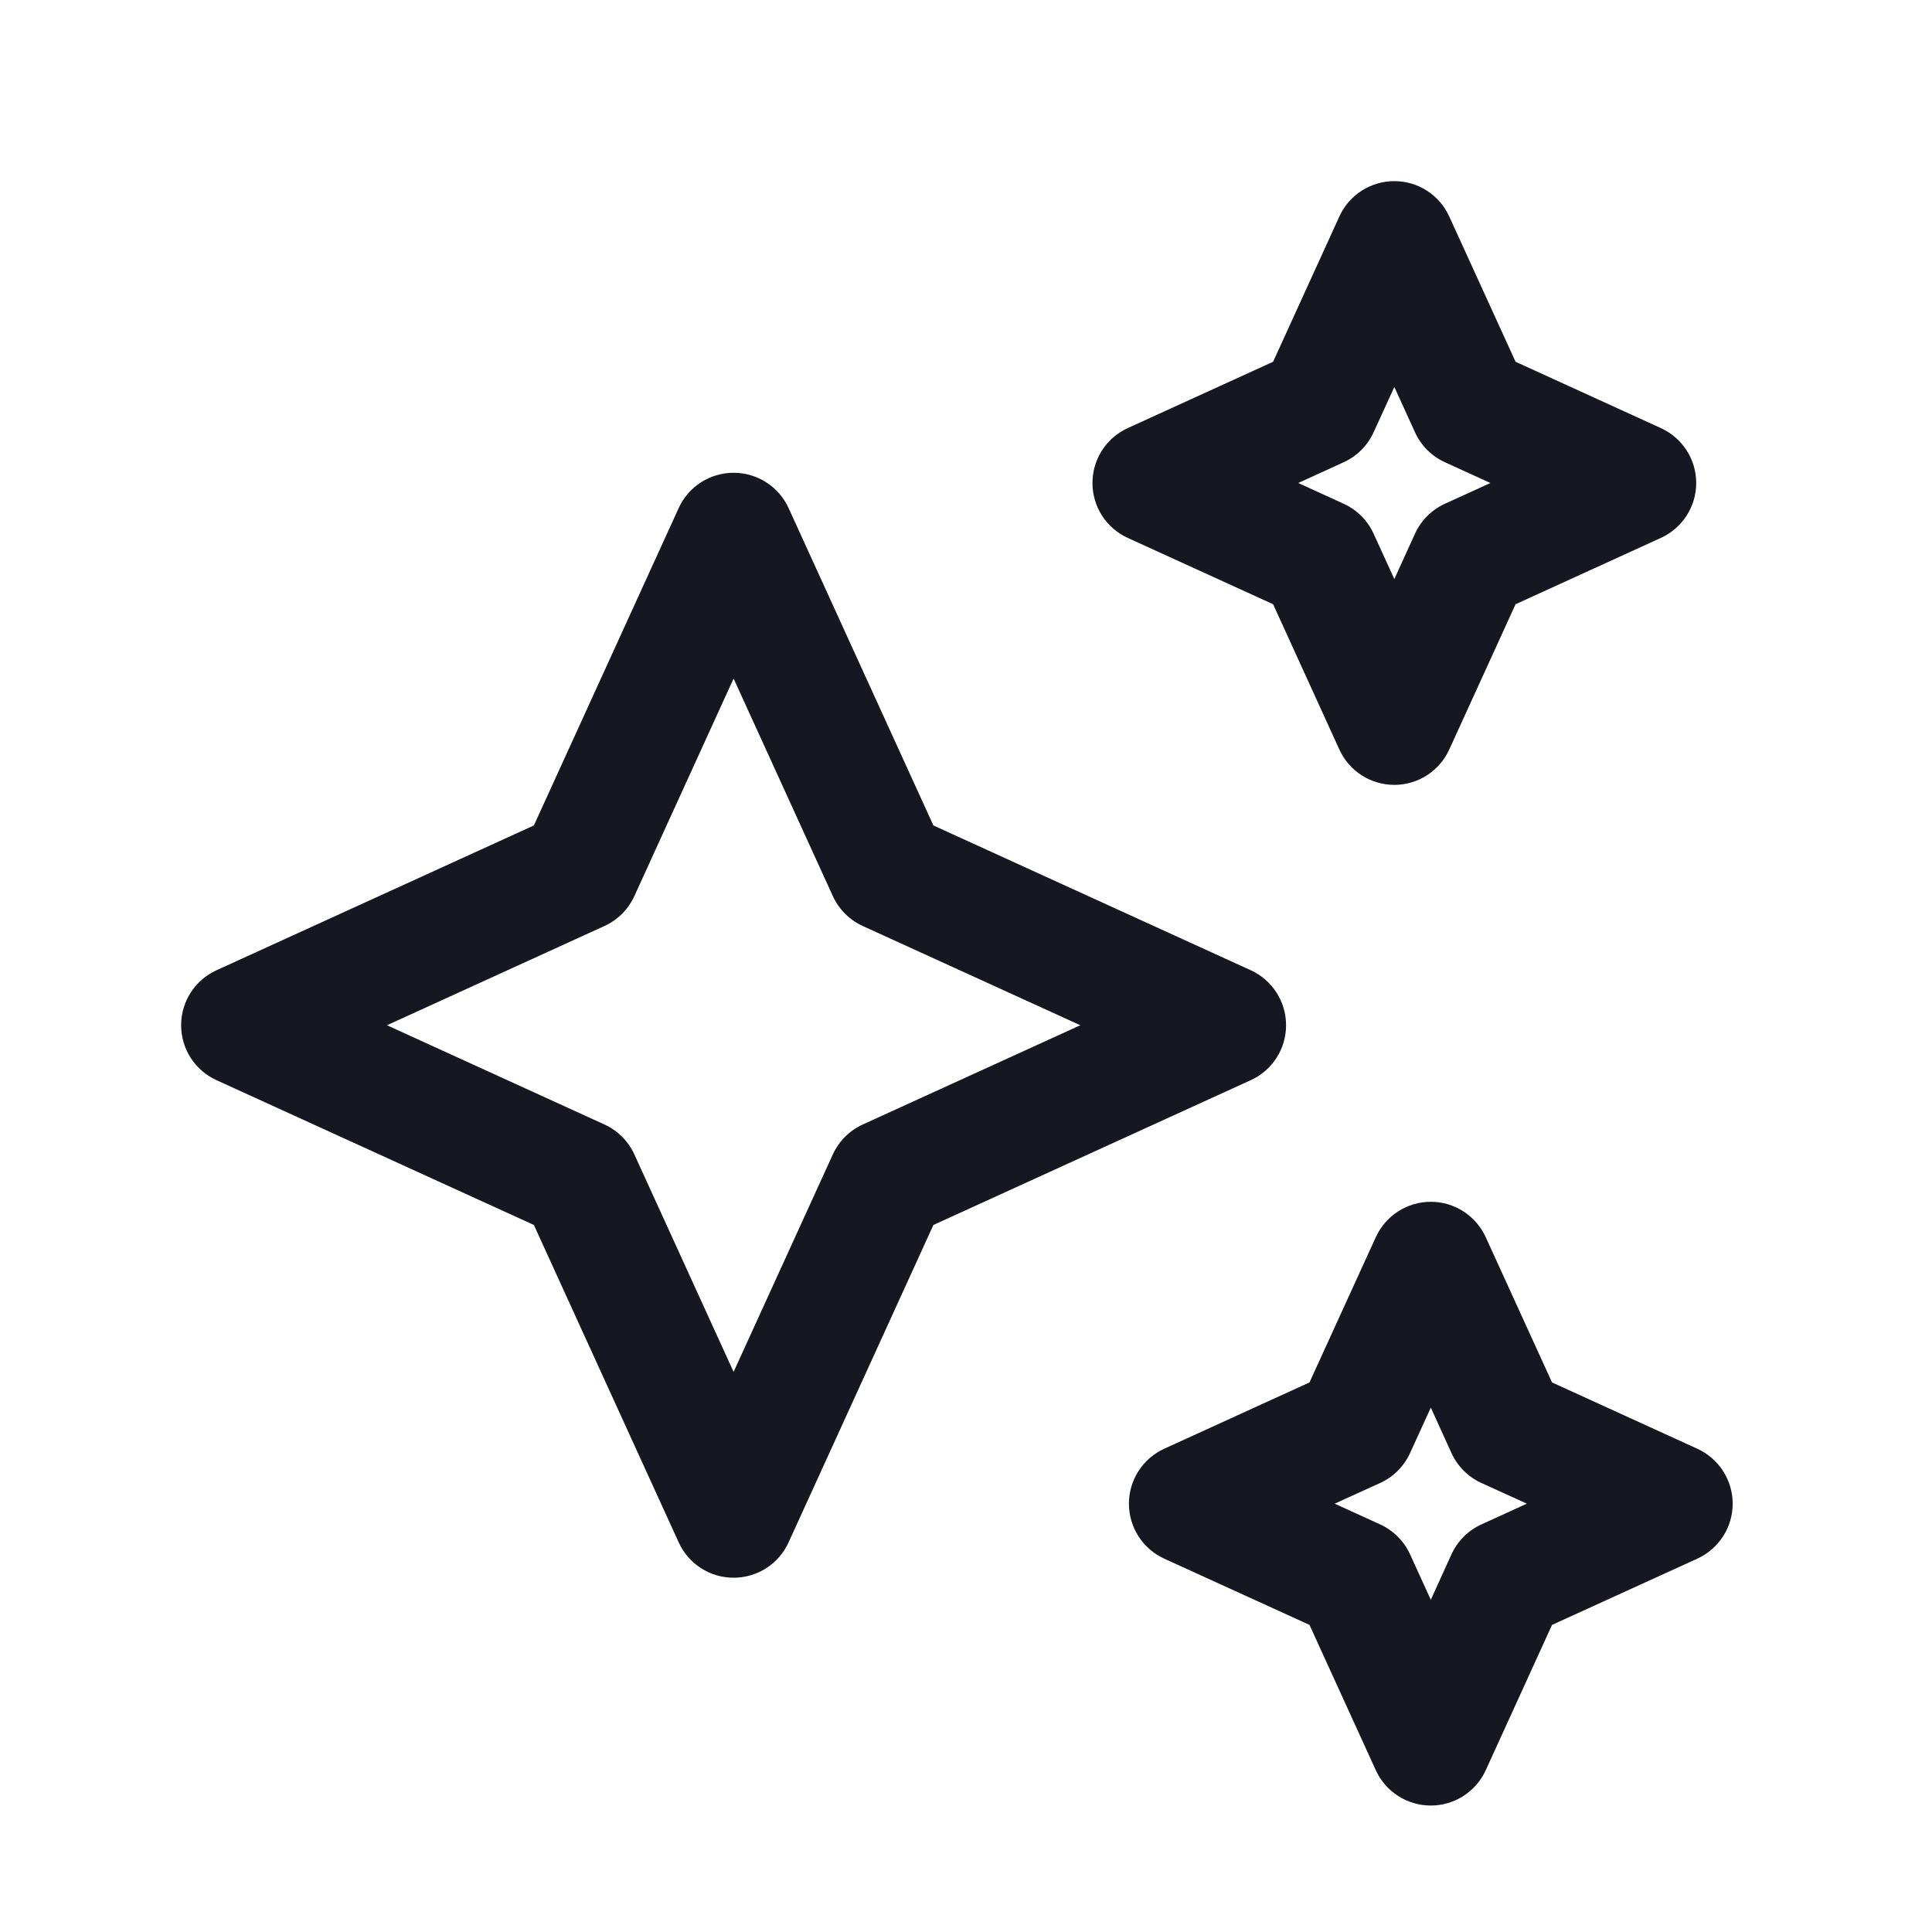
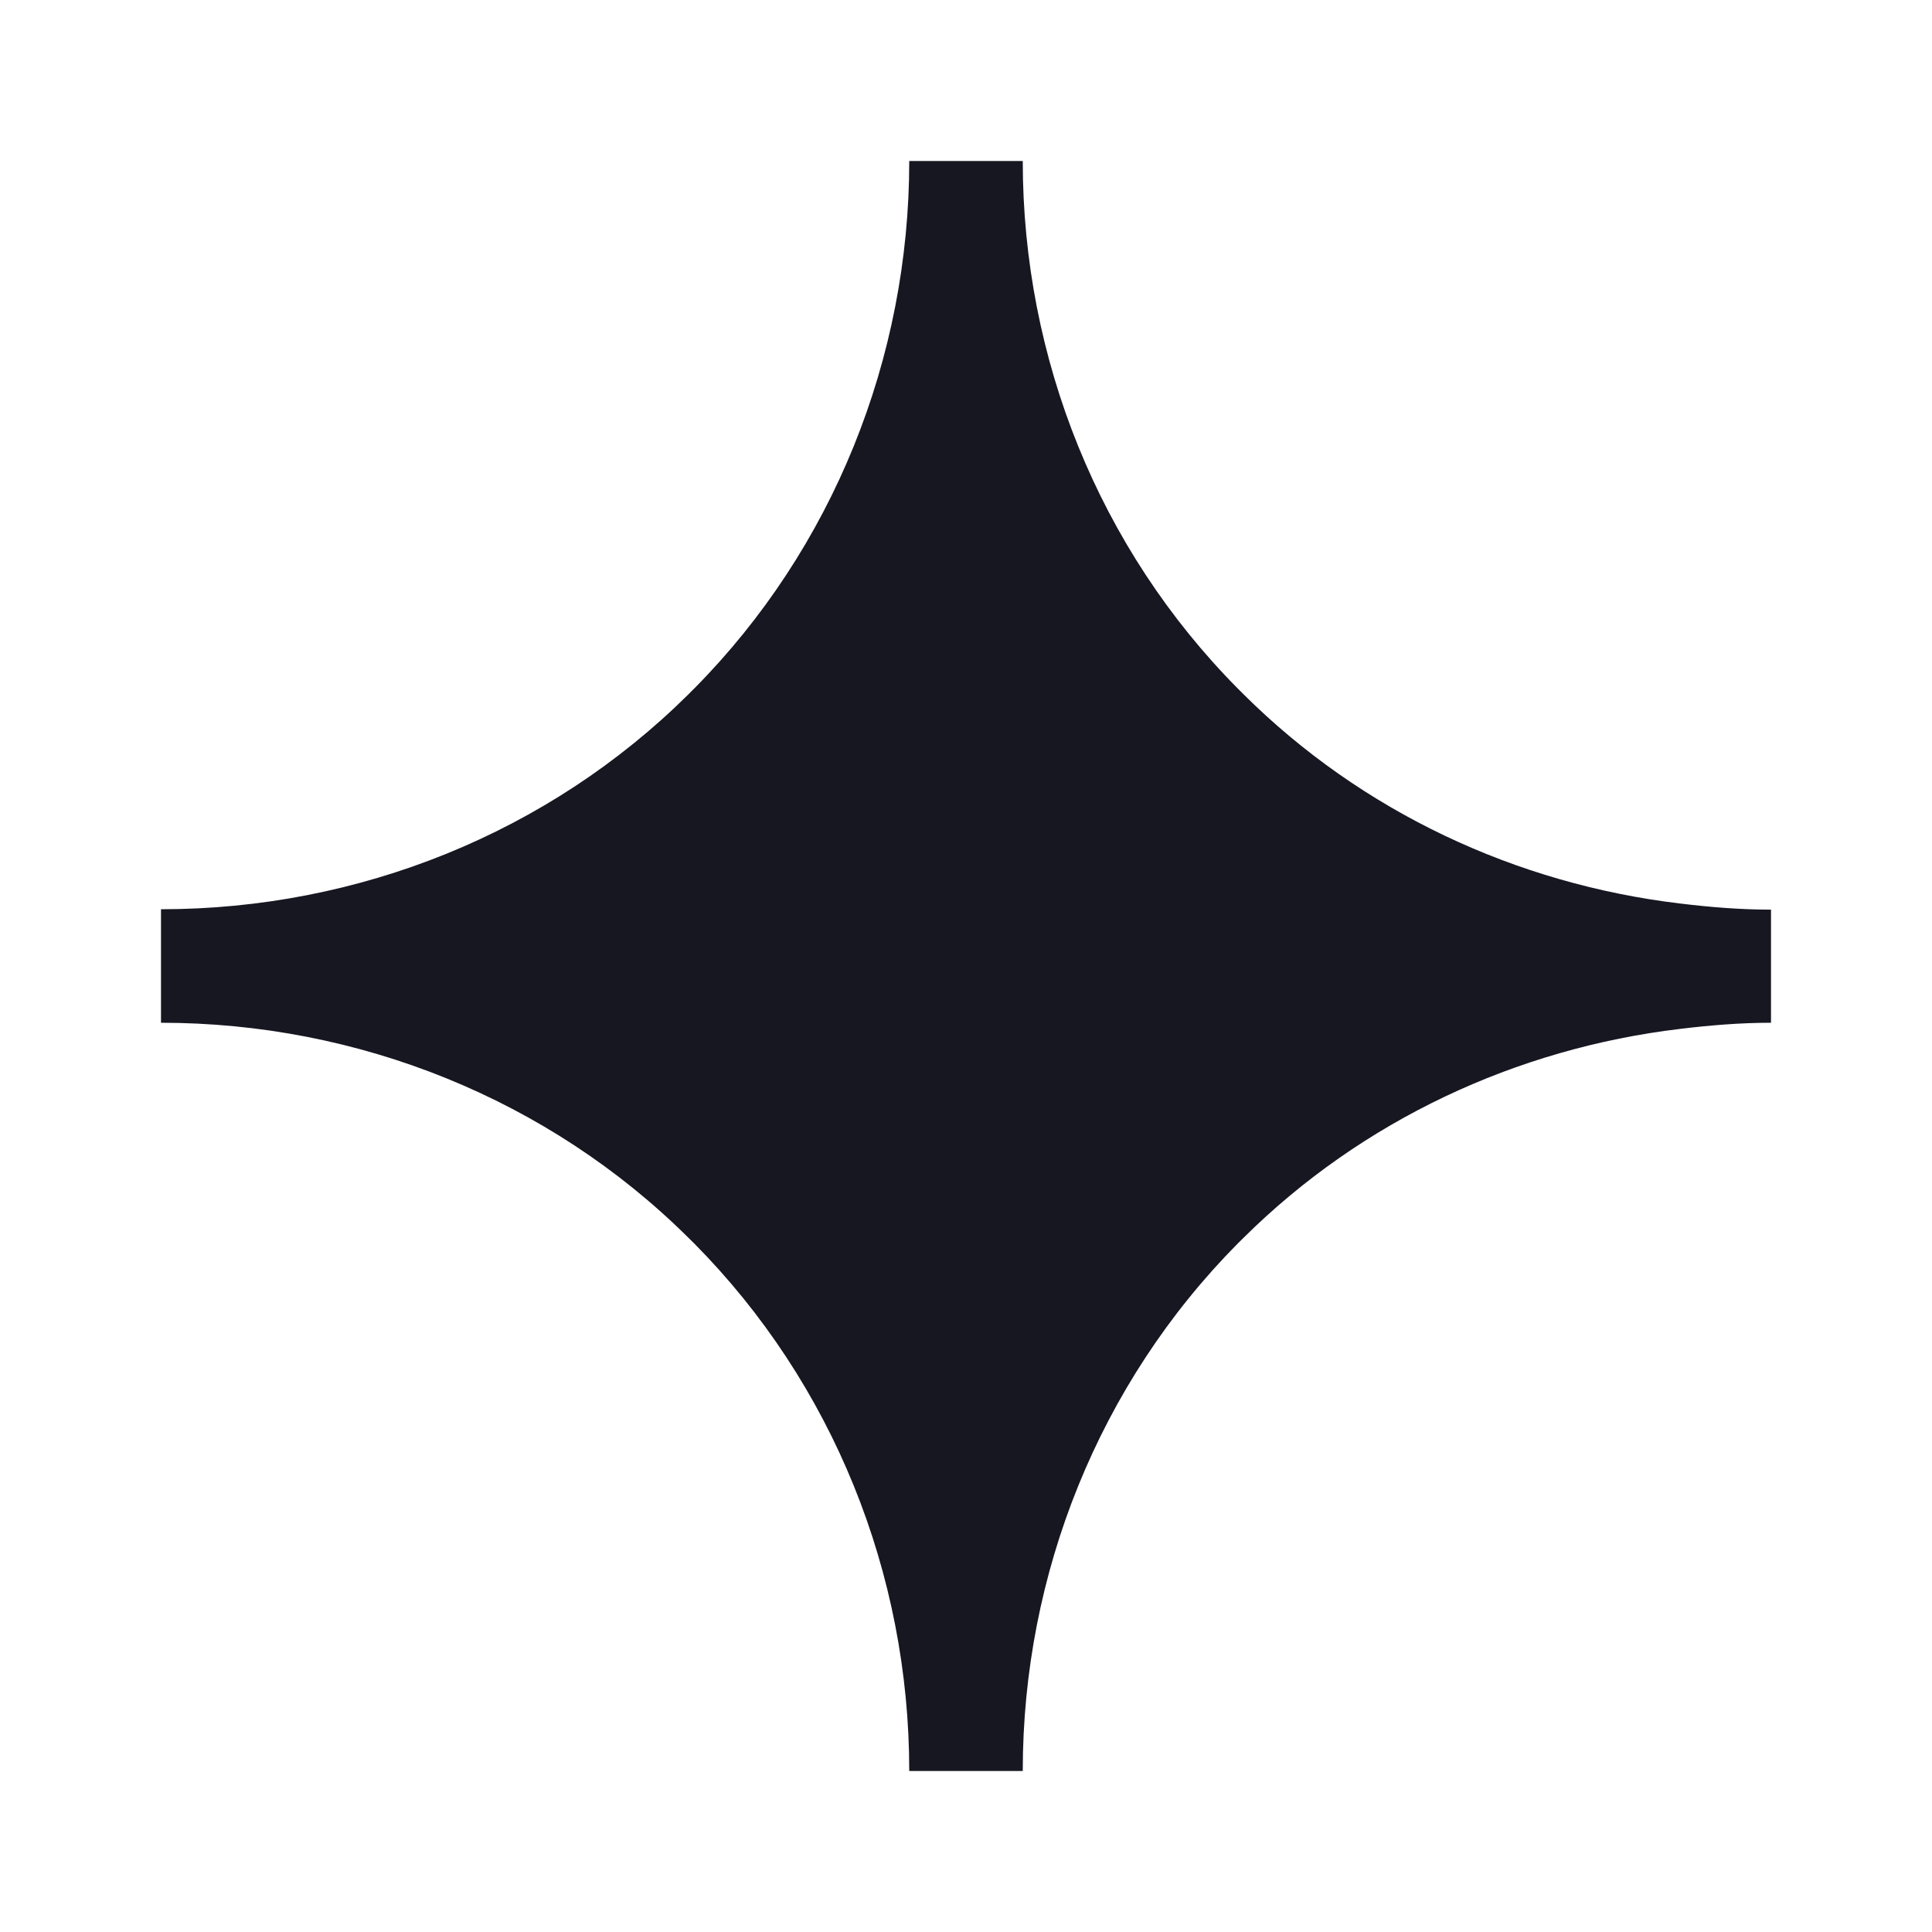
<svg xmlns="http://www.w3.org/2000/svg" width="24" height="24" viewBox="0 0 24 24" fill="none">
-   <path fill-rule="evenodd" clip-rule="evenodd" d="M17.321 2.25C17.614 2.25 17.881 2.421 18.003 2.689L18.827 4.494L20.632 5.318C20.899 5.44 21.071 5.706 21.071 6C21.071 6.294 20.899 6.56 20.632 6.682L18.827 7.506L18.003 9.311C17.881 9.579 17.614 9.75 17.321 9.75C17.027 9.75 16.76 9.579 16.638 9.311L15.815 7.506L14.009 6.682C13.742 6.56 13.571 6.294 13.571 6C13.571 5.706 13.742 5.44 14.009 5.318L15.815 4.494L16.638 2.689C16.76 2.421 17.027 2.25 17.321 2.25ZM17.321 4.807L17.063 5.371C16.988 5.536 16.856 5.667 16.692 5.742L16.127 6L16.692 6.258C16.856 6.333 16.988 6.464 17.063 6.629L17.321 7.193L17.578 6.629C17.653 6.464 17.785 6.333 17.949 6.258L18.514 6L17.949 5.742C17.785 5.667 17.653 5.536 17.578 5.371L17.321 4.807Z" fill="#161721" />
-   <path fill-rule="evenodd" clip-rule="evenodd" d="M9.113 5.873C9.407 5.873 9.674 6.044 9.796 6.311L11.595 10.254L15.538 12.053C15.805 12.175 15.976 12.442 15.976 12.736C15.976 13.03 15.805 13.296 15.538 13.418L11.595 15.217L9.796 19.16C9.674 19.428 9.407 19.599 9.113 19.599C8.819 19.599 8.553 19.428 8.431 19.16L6.632 15.217L2.689 13.418C2.421 13.296 2.25 13.03 2.25 12.736C2.25 12.442 2.421 12.175 2.689 12.053L6.632 10.254L8.431 6.311C8.553 6.044 8.819 5.873 9.113 5.873ZM9.113 8.429L7.88 11.132C7.805 11.296 7.673 11.428 7.509 11.503L4.807 12.736L7.509 13.969C7.673 14.044 7.805 14.176 7.88 14.34L9.113 17.042L10.346 14.34C10.421 14.176 10.553 14.044 10.717 13.969L13.42 12.736L10.717 11.503C10.553 11.428 10.421 11.296 10.346 11.132L9.113 8.429Z" fill="#161721" />
-   <path fill-rule="evenodd" clip-rule="evenodd" d="M17.774 14.929C18.067 14.929 18.334 15.101 18.456 15.368L19.28 17.173L21.085 17.997C21.352 18.119 21.524 18.386 21.524 18.679C21.524 18.973 21.352 19.24 21.085 19.362L19.28 20.185L18.456 21.991C18.334 22.258 18.067 22.429 17.774 22.429C17.48 22.429 17.213 22.258 17.091 21.991L16.267 20.185L14.462 19.362C14.195 19.24 14.024 18.973 14.024 18.679C14.024 18.386 14.195 18.119 14.462 17.997L16.267 17.173L17.091 15.368C17.213 15.101 17.48 14.929 17.774 14.929ZM17.774 17.486L17.516 18.051C17.441 18.215 17.309 18.347 17.145 18.422L16.58 18.679L17.145 18.937C17.309 19.012 17.441 19.144 17.516 19.308L17.774 19.873L18.031 19.308C18.106 19.144 18.238 19.012 18.402 18.937L18.967 18.679L18.402 18.422C18.238 18.347 18.106 18.215 18.031 18.051L17.774 17.486Z" fill="#161721" />
+   <path d="M22 11.3C21.619 11.3 21.244 11.269 20.873 11.224C18.834 10.981 16.918 10.086 15.448 8.625C15.424 8.599 15.401 8.579 15.377 8.554C13.653 6.814 12.705 4.453 12.705 2H11.295C11.295 4.448 10.347 6.814 8.623 8.554C8.599 8.579 8.576 8.599 8.552 8.625C6.814 10.349 4.452 11.295 2 11.295V12.705C4.447 12.705 6.814 13.651 8.552 15.376C8.576 15.401 8.599 15.421 8.623 15.446C10.347 17.186 11.295 19.547 11.295 22H12.705C12.705 19.552 13.653 17.186 15.377 15.446C15.401 15.421 15.424 15.401 15.448 15.376C16.918 13.919 18.834 13.024 20.873 12.781C21.244 12.736 21.619 12.705 22 12.705V11.295V11.3Z" fill="#161721" />
</svg>
